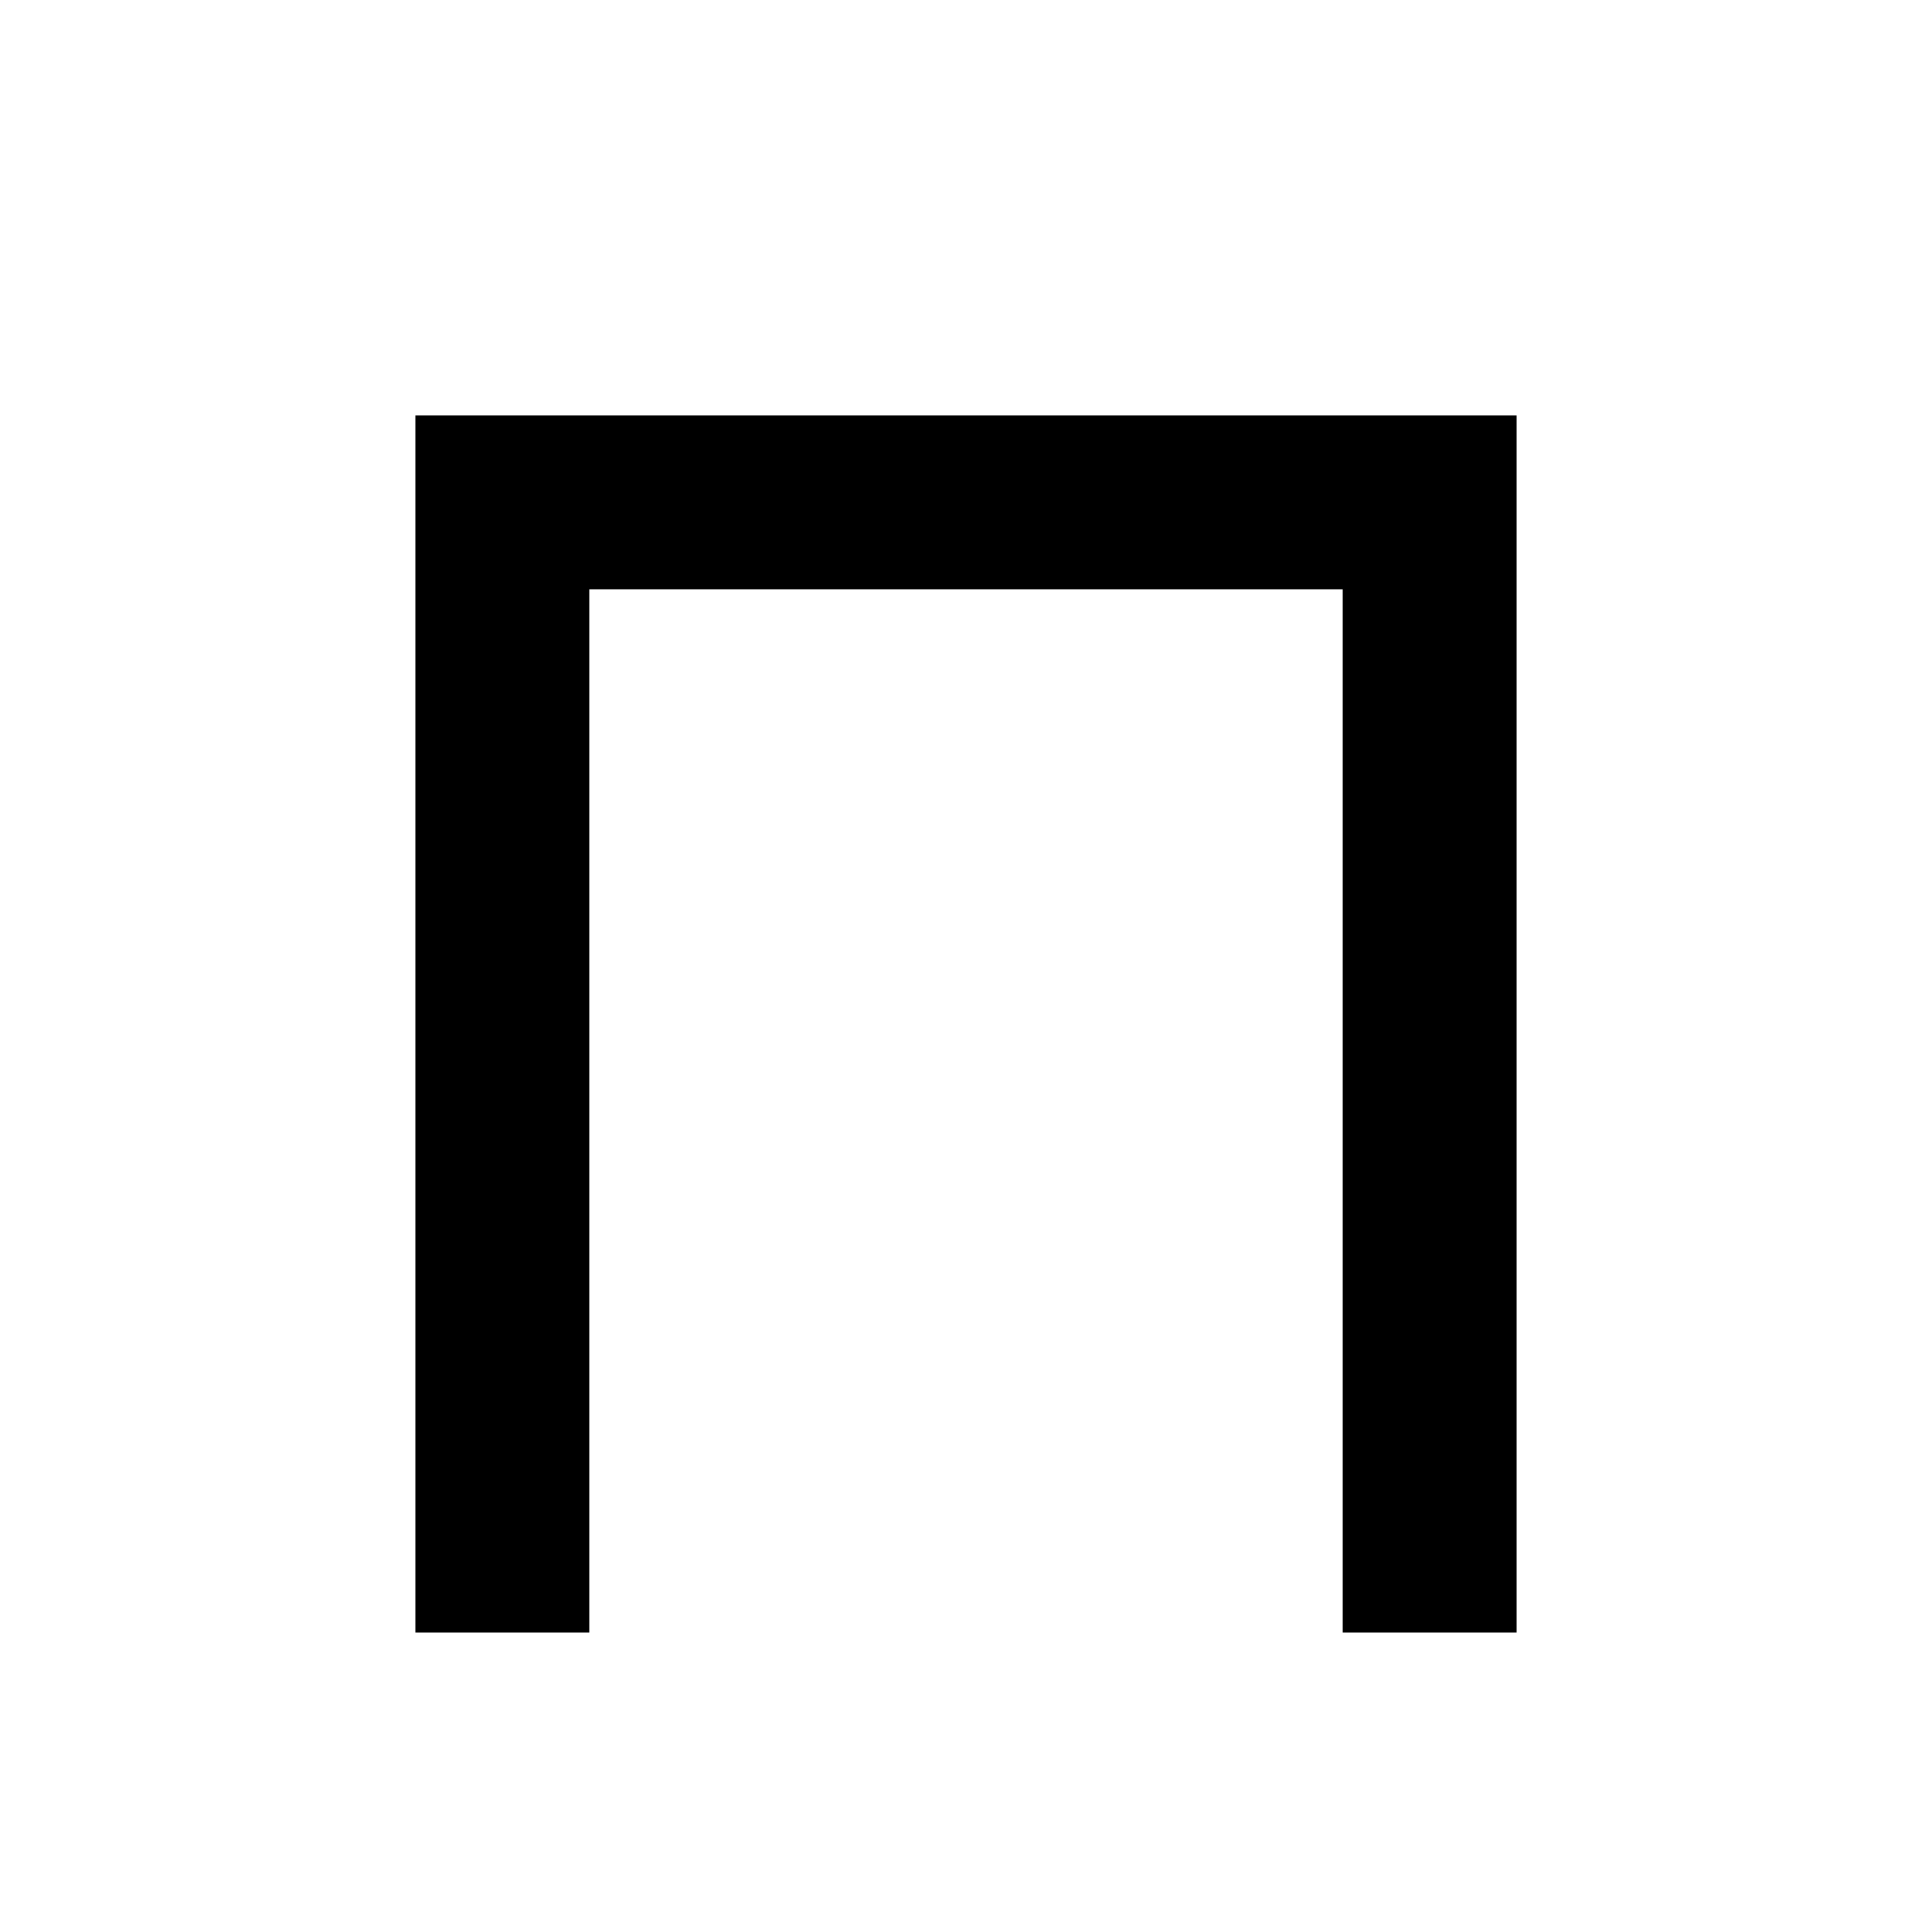
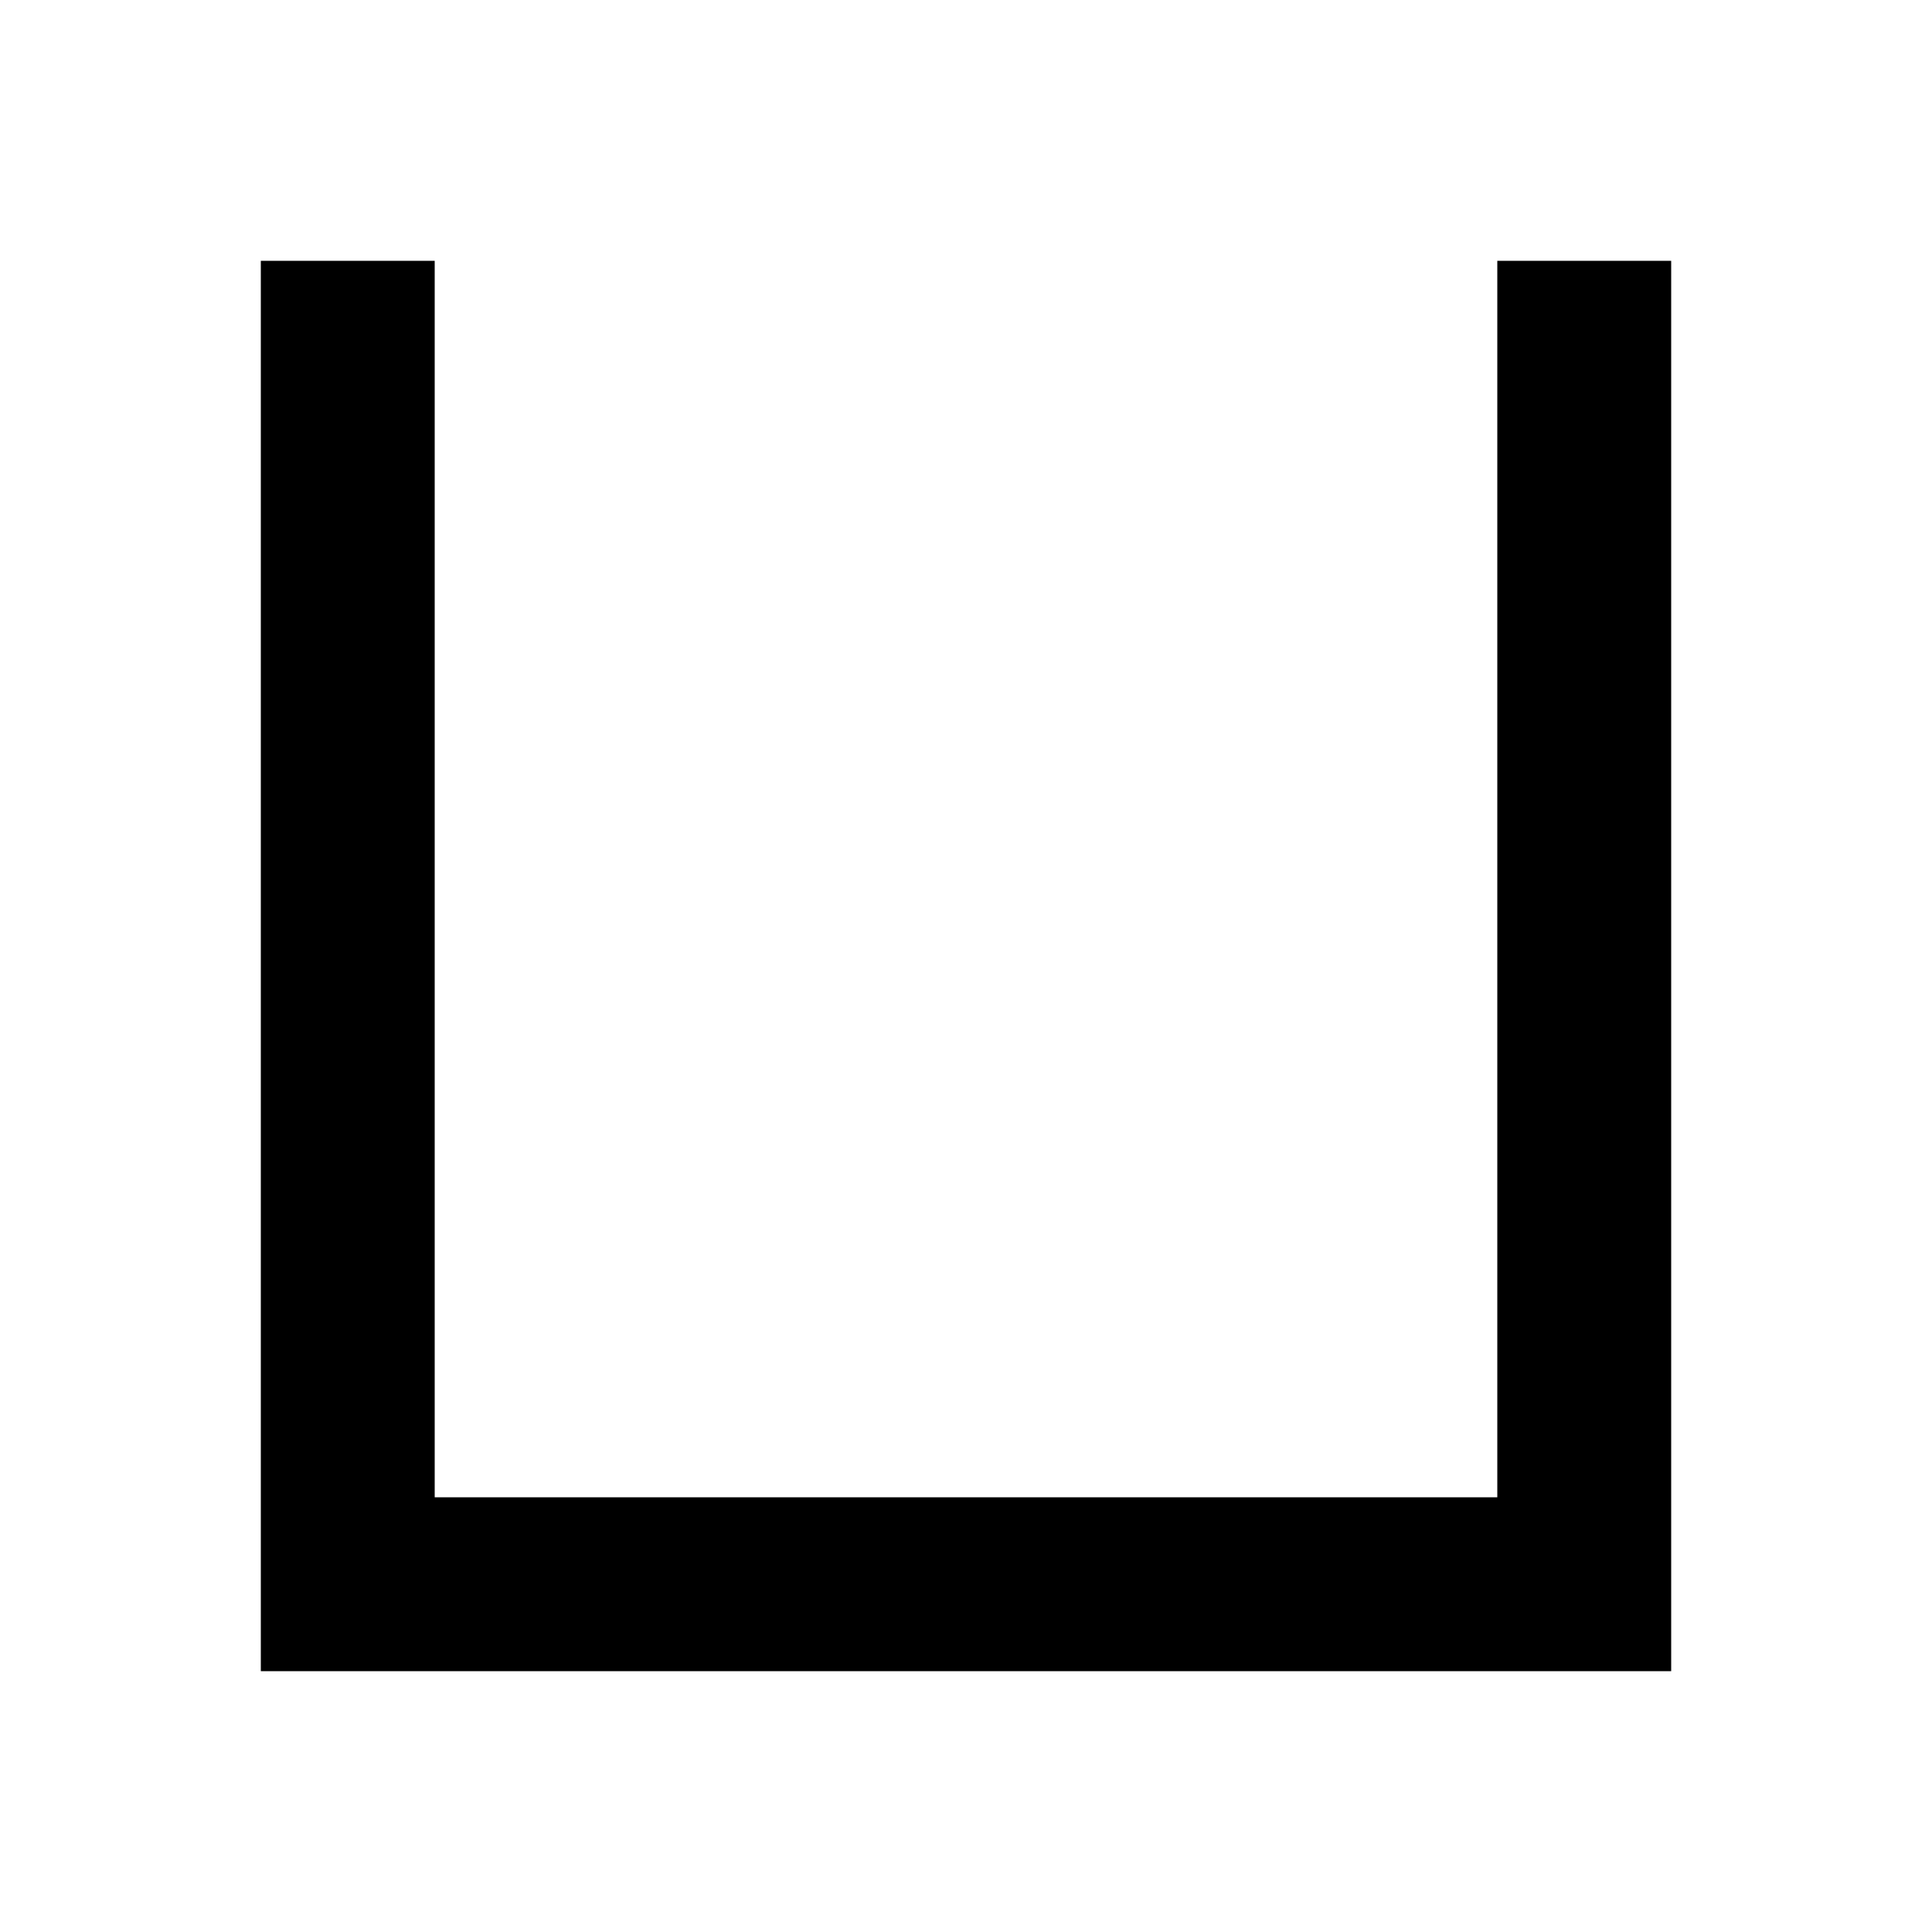
<svg xmlns="http://www.w3.org/2000/svg" viewBox="0 0 100 100" fill="none" stroke="currentColor" stroke-width="9" stroke-linecap="square" stroke-linejoin="miter">
-   <path d="M 26 80 L 26 26 L 74 26 L 74 80" />
+   <path d="M 18 18 L 18 82 L 82 82 L 82 18" />
</svg>
